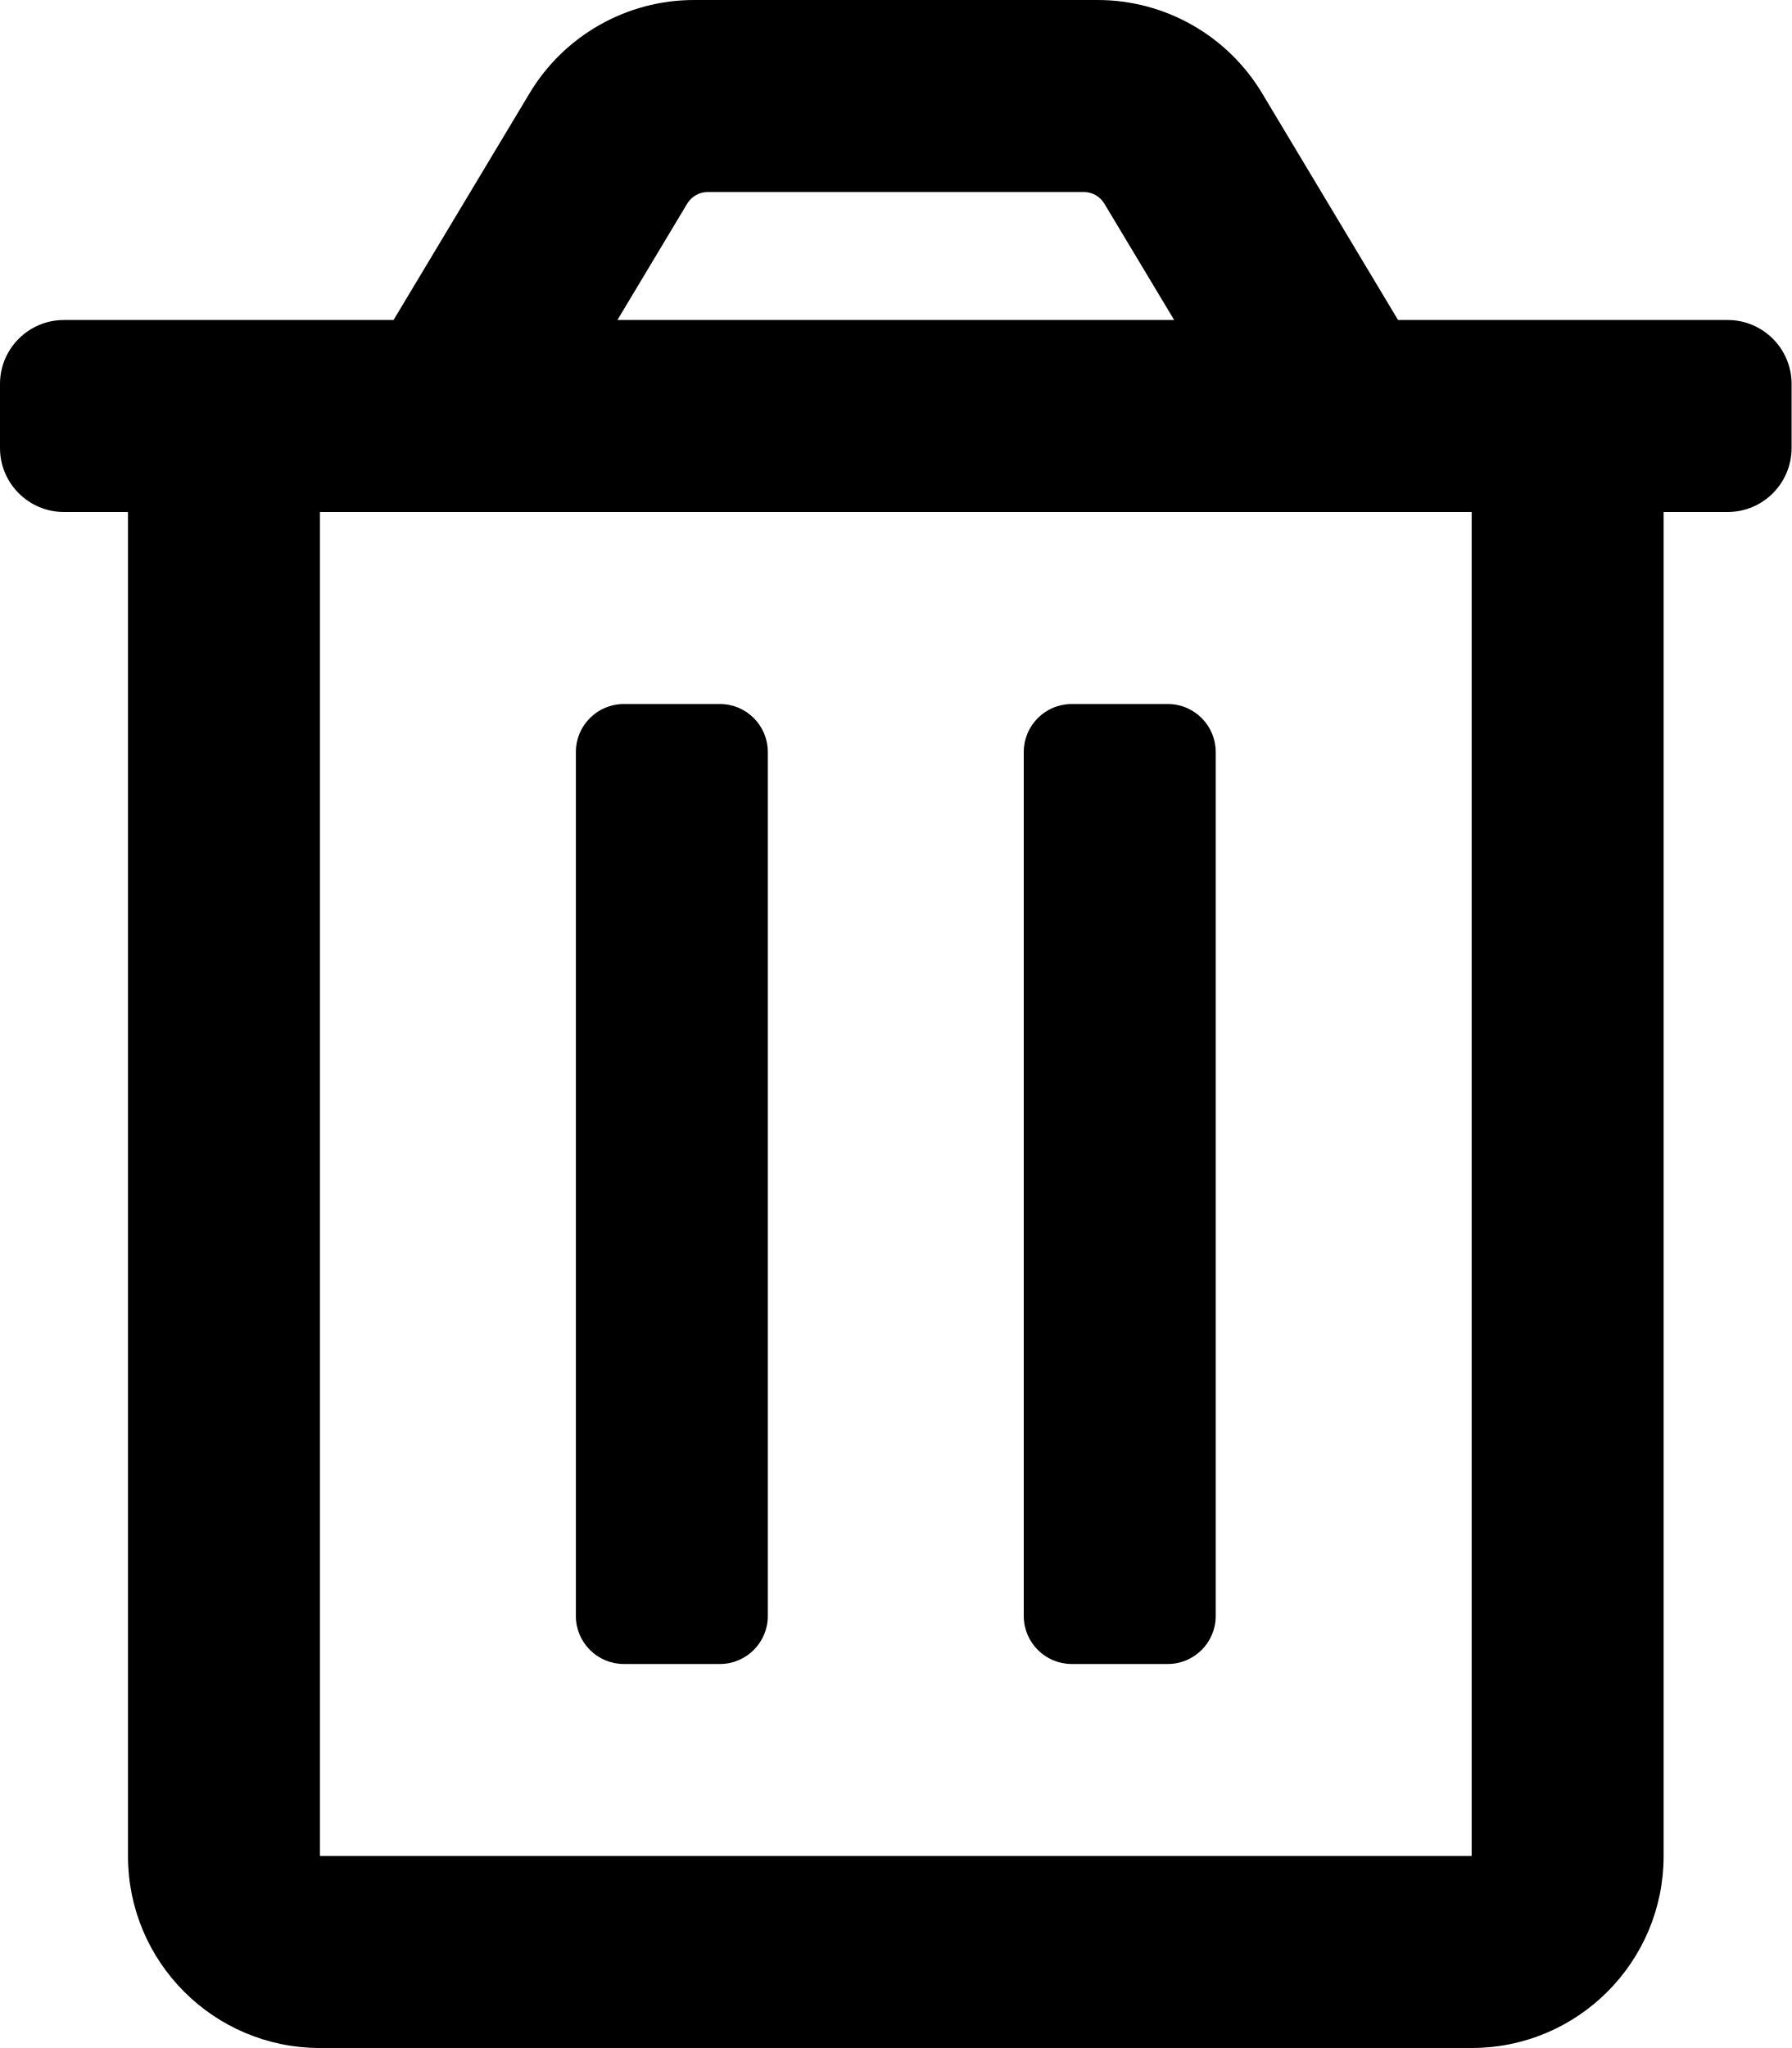
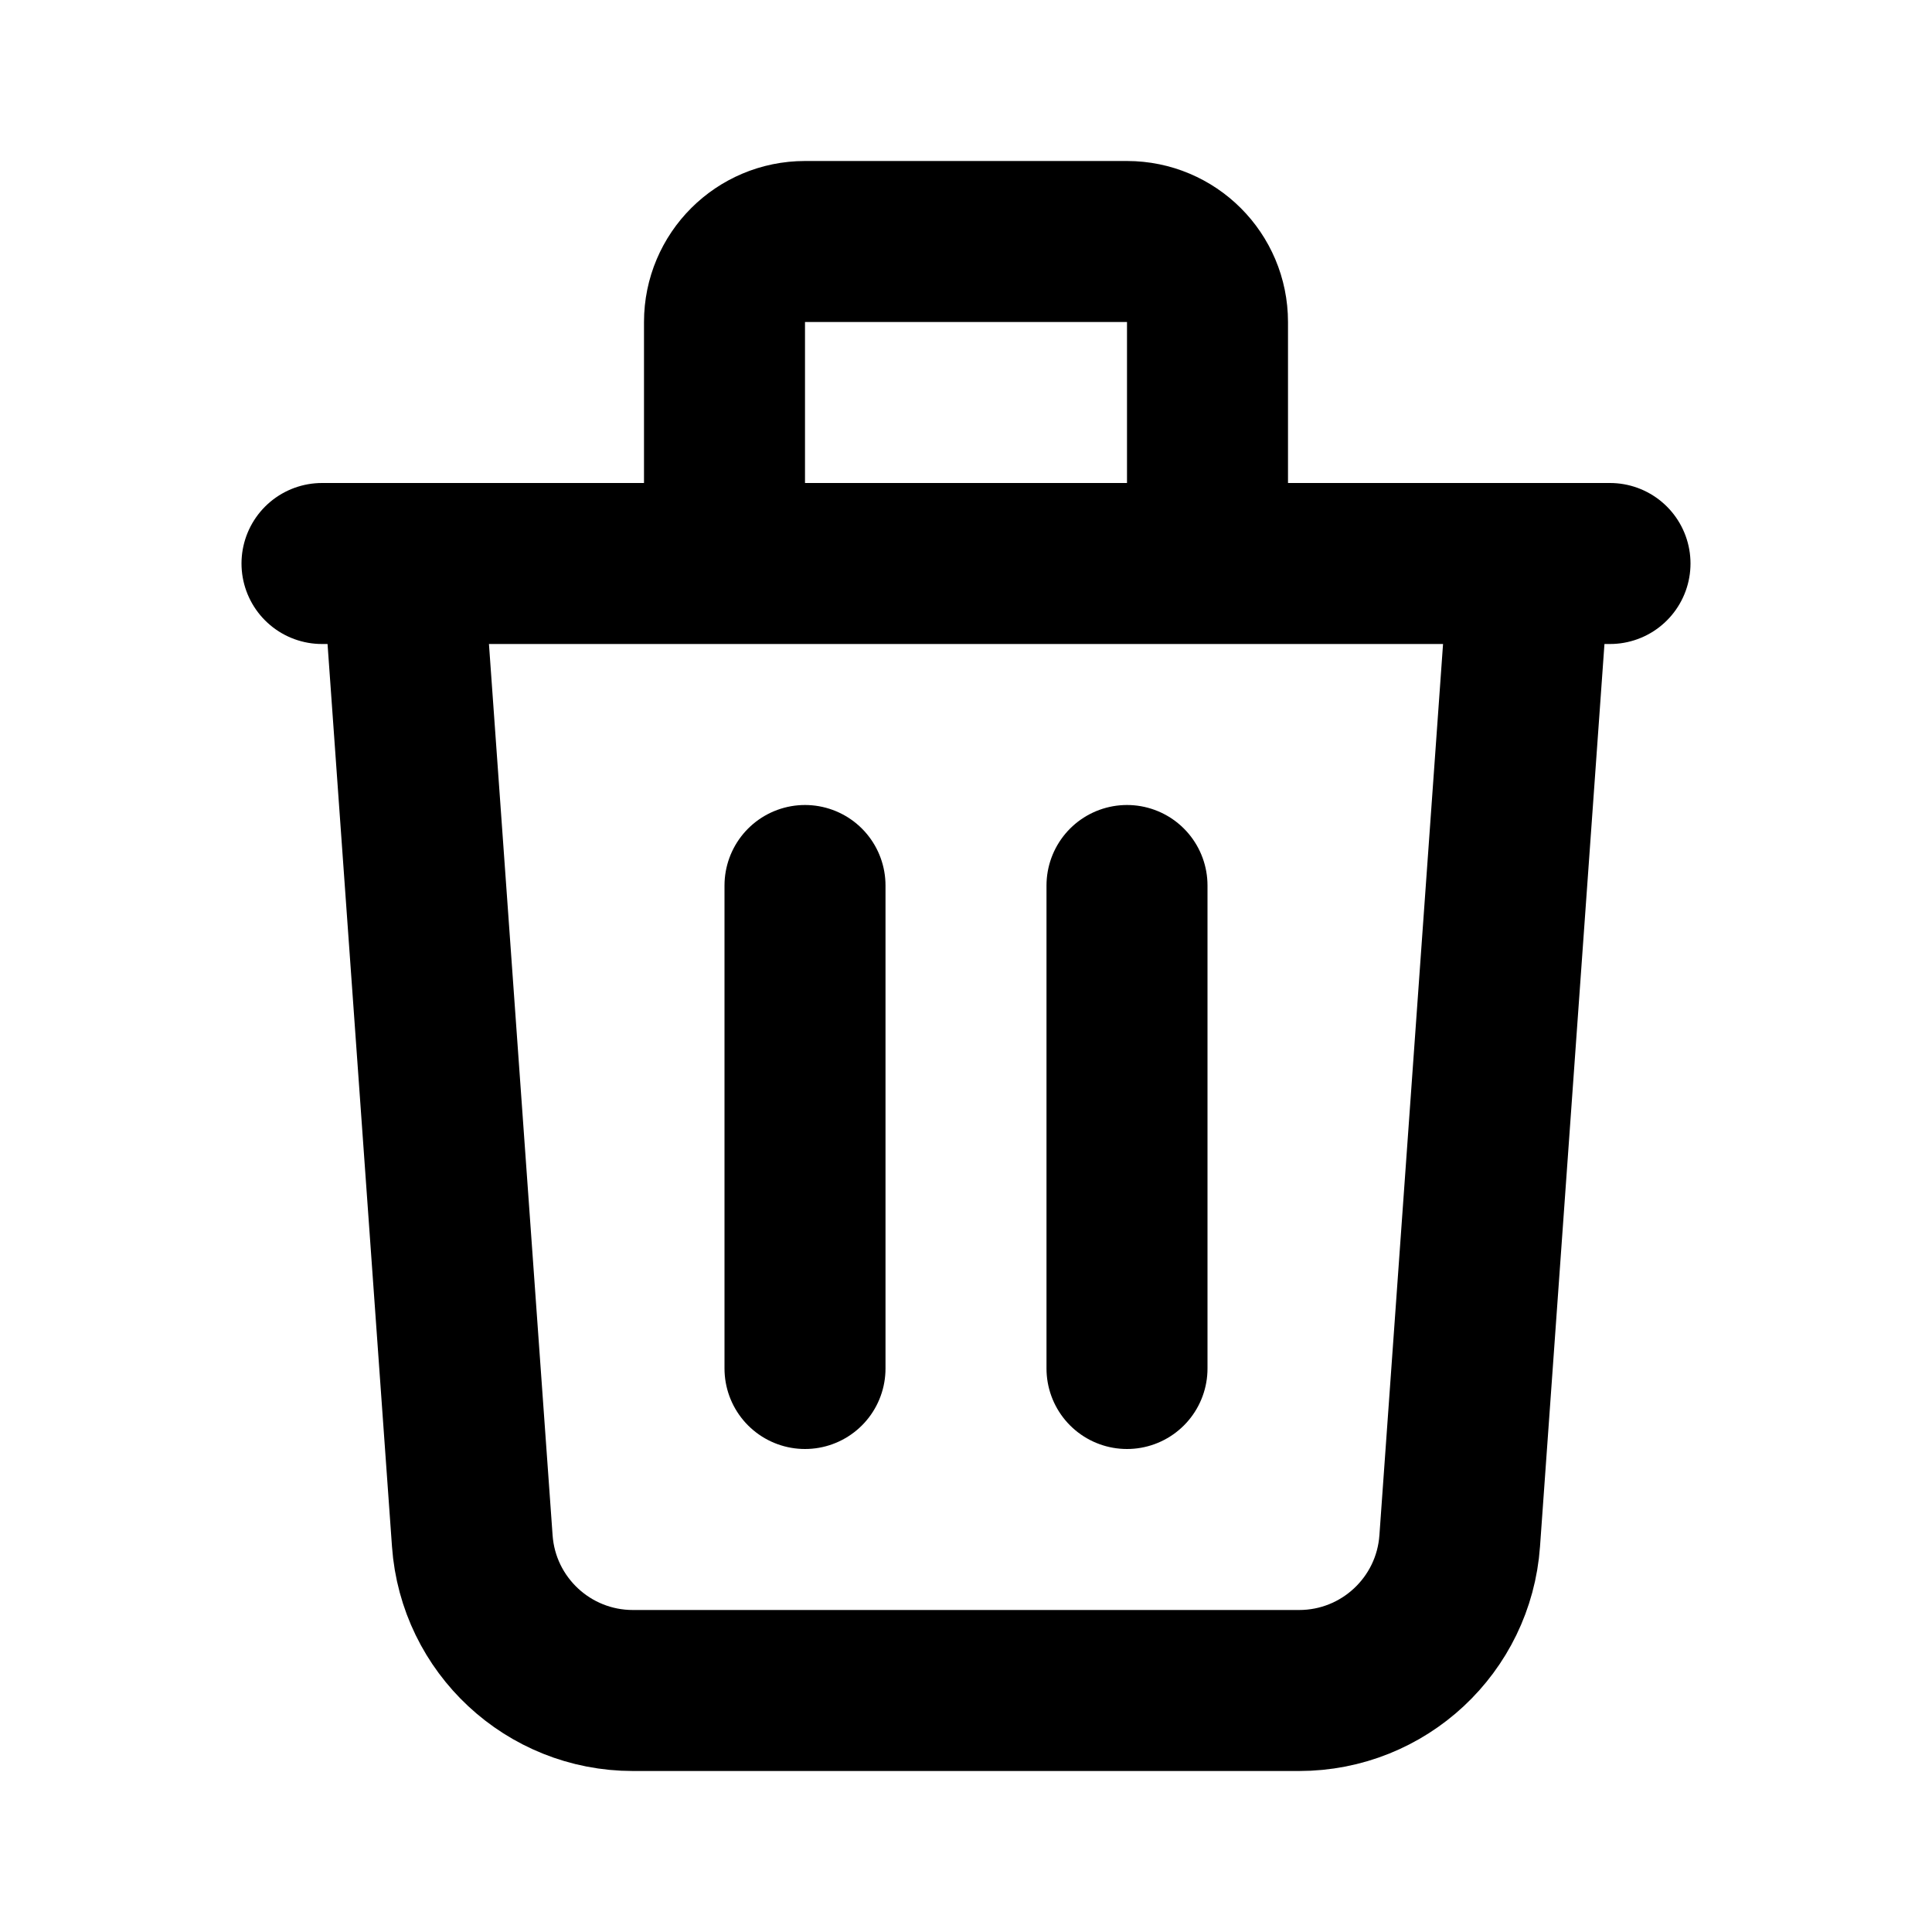
- <svg xmlns="http://www.w3.org/2000/svg" aria-hidden="true" focusable="false" data-prefix="far" data-icon="trash-alt" role="img" viewBox="0 0 448 512" class="svg-inline--fa fa-trash-alt fa-w-14 fa-7x">
-   <path fill="currentColor" d="M268 416h24a12 12 0 0 0 12-12V188a12 12 0 0 0-12-12h-24a12 12 0 0 0-12 12v216a12 12 0 0 0 12 12zM432 80h-82.41l-34-56.7A48 48 0 0 0 274.41 0H173.59a48 48 0 0 0-41.16 23.3L98.41 80H16A16 16 0 0 0 0 96v16a16 16 0 0 0 16 16h16v336a48 48 0 0 0 48 48h288a48 48 0 0 0 48-48V128h16a16 16 0 0 0 16-16V96a16 16 0 0 0-16-16zM171.84 50.91A6 6 0 0 1 177 48h94a6 6 0 0 1 5.15 2.91L293.61 80H154.39zM368 464H80V128h288zm-212-48h24a12 12 0 0 0 12-12V188a12 12 0 0 0-12-12h-24a12 12 0 0 0-12 12v216a12 12 0 0 0 12 12z" class="" />
+ <svg fill="none" stroke-linecap="round" stroke-linejoin="round" stroke-width="2" viewBox="0 0 24 24" stroke="currentColor">
+   <path d="M19 7l-.867 12.142A2 2 0 0116.138 21H7.862a2 2 0 01-1.995-1.858L5 7m5 4v6m4-6v6m1-10V4a1 1 0 00-1-1h-4a1 1 0 00-1 1v3M4 7h16" />
</svg>
